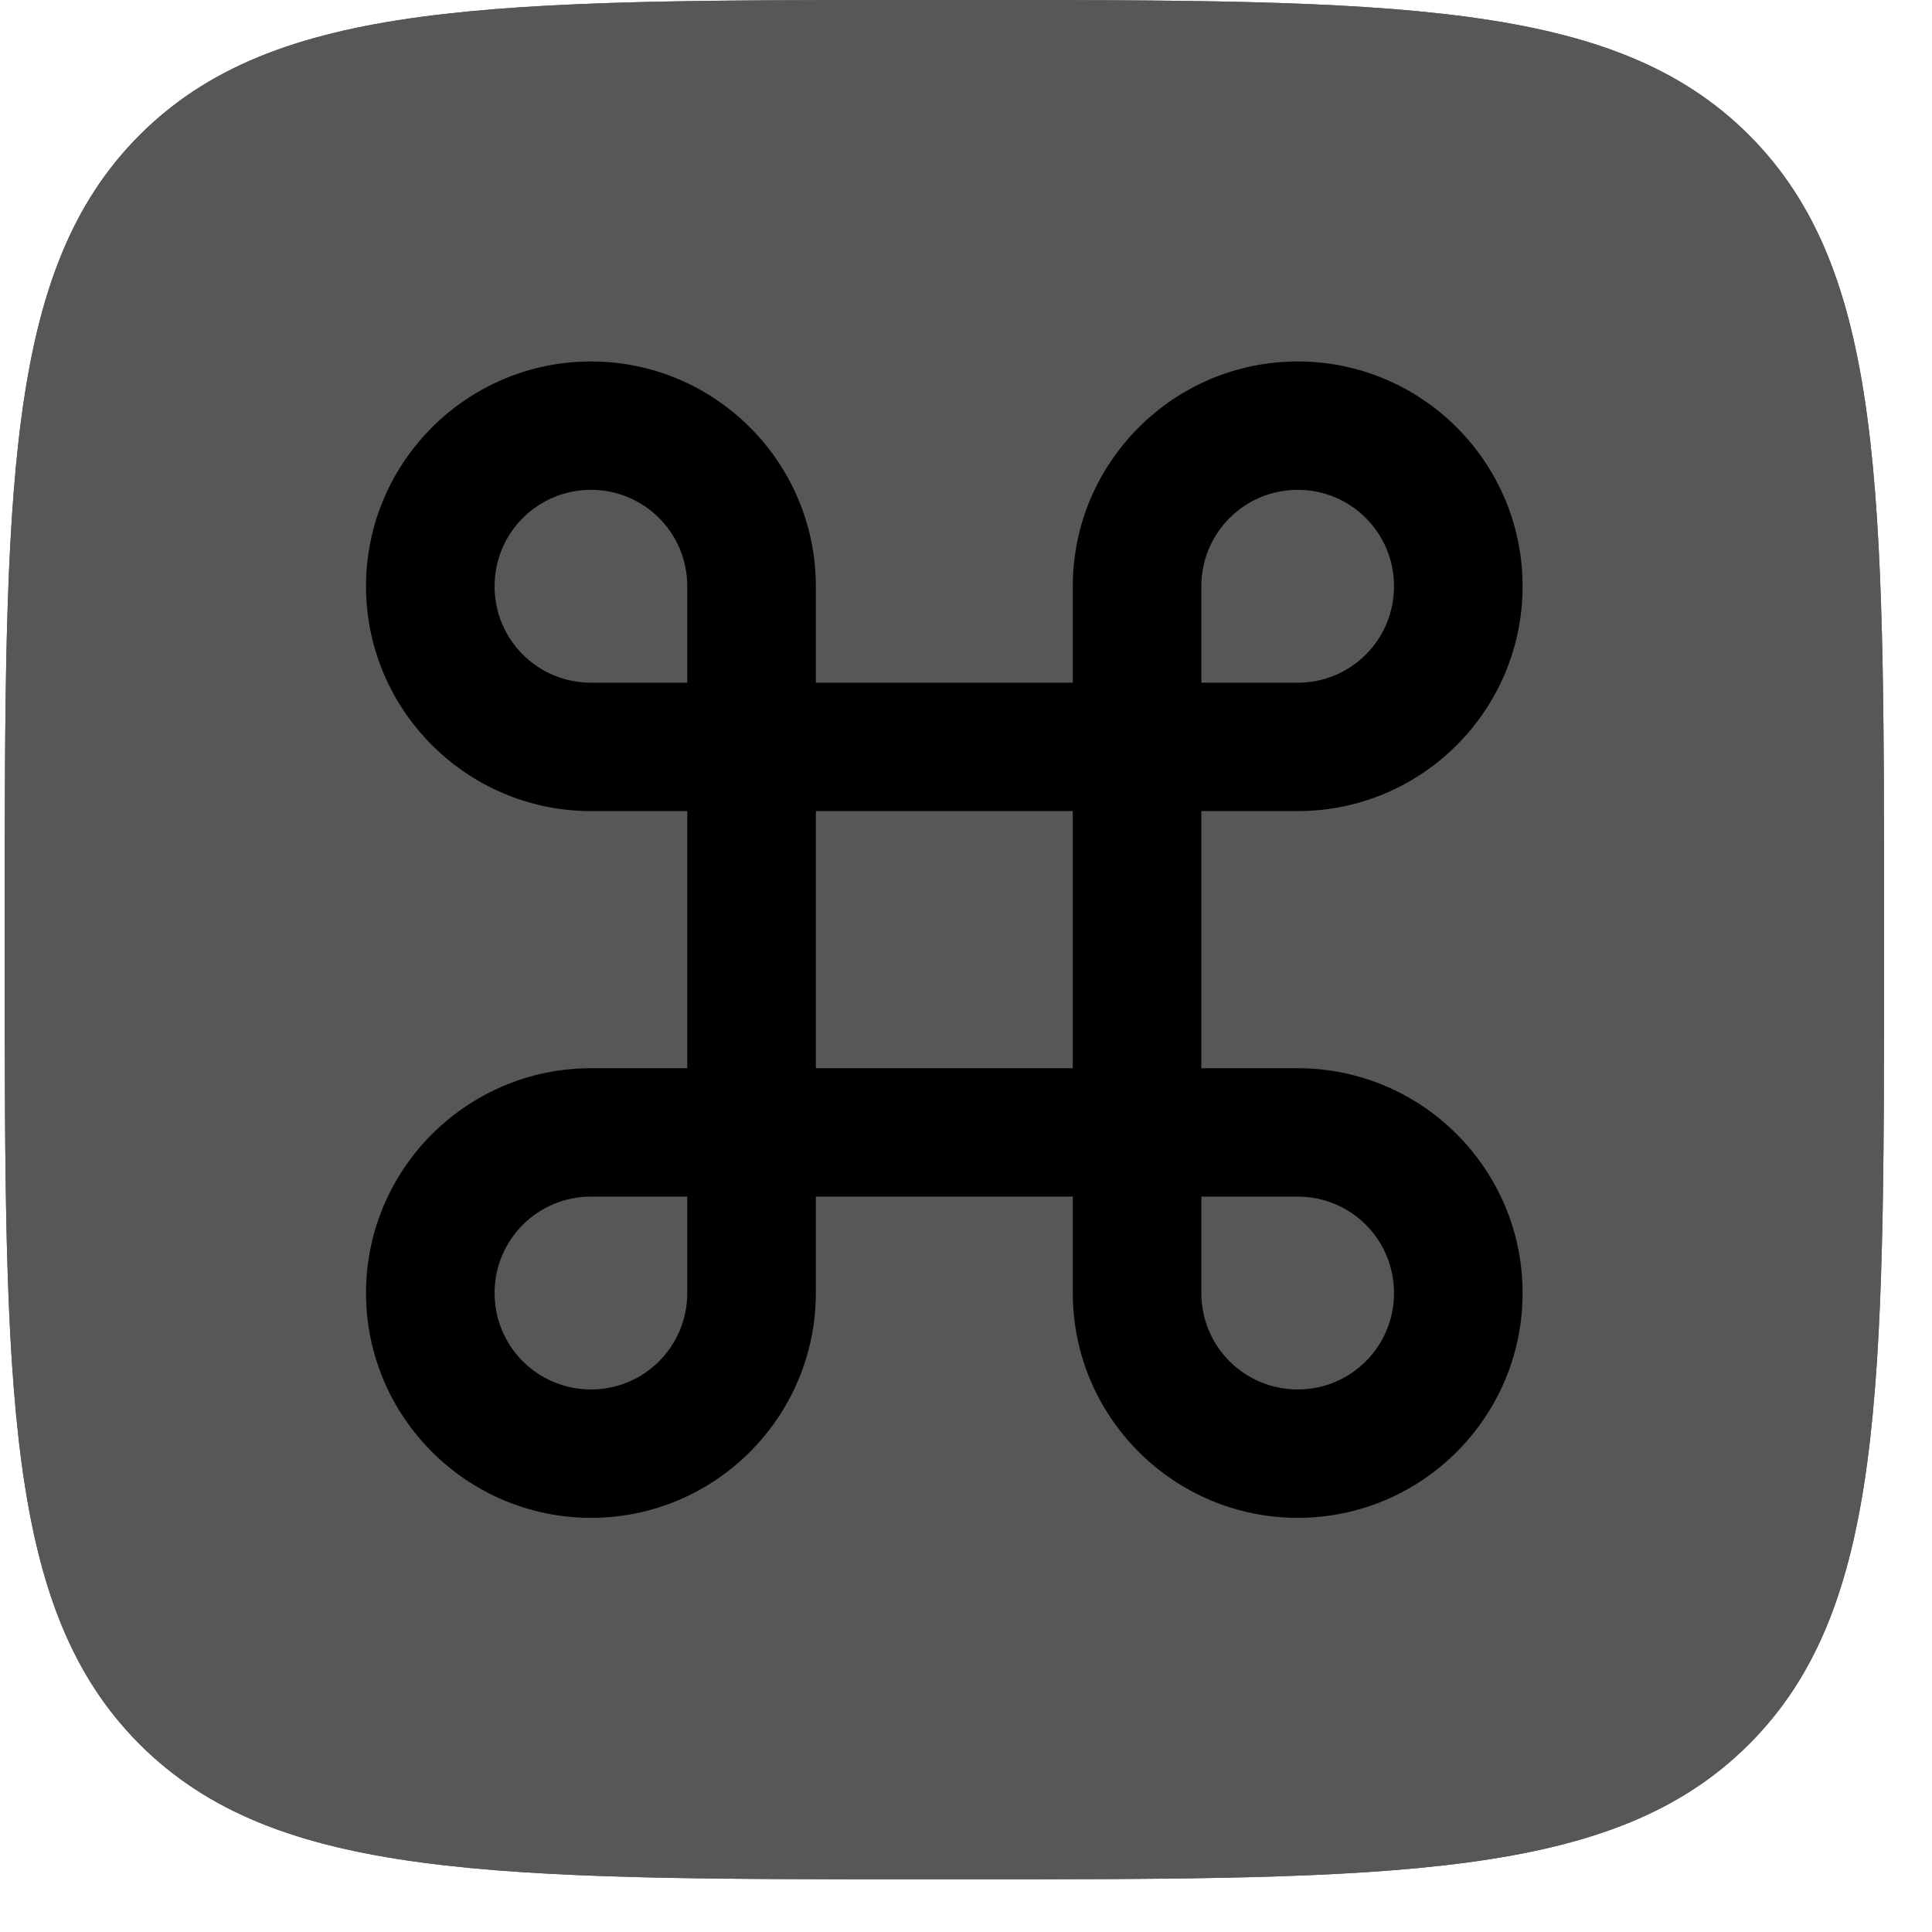
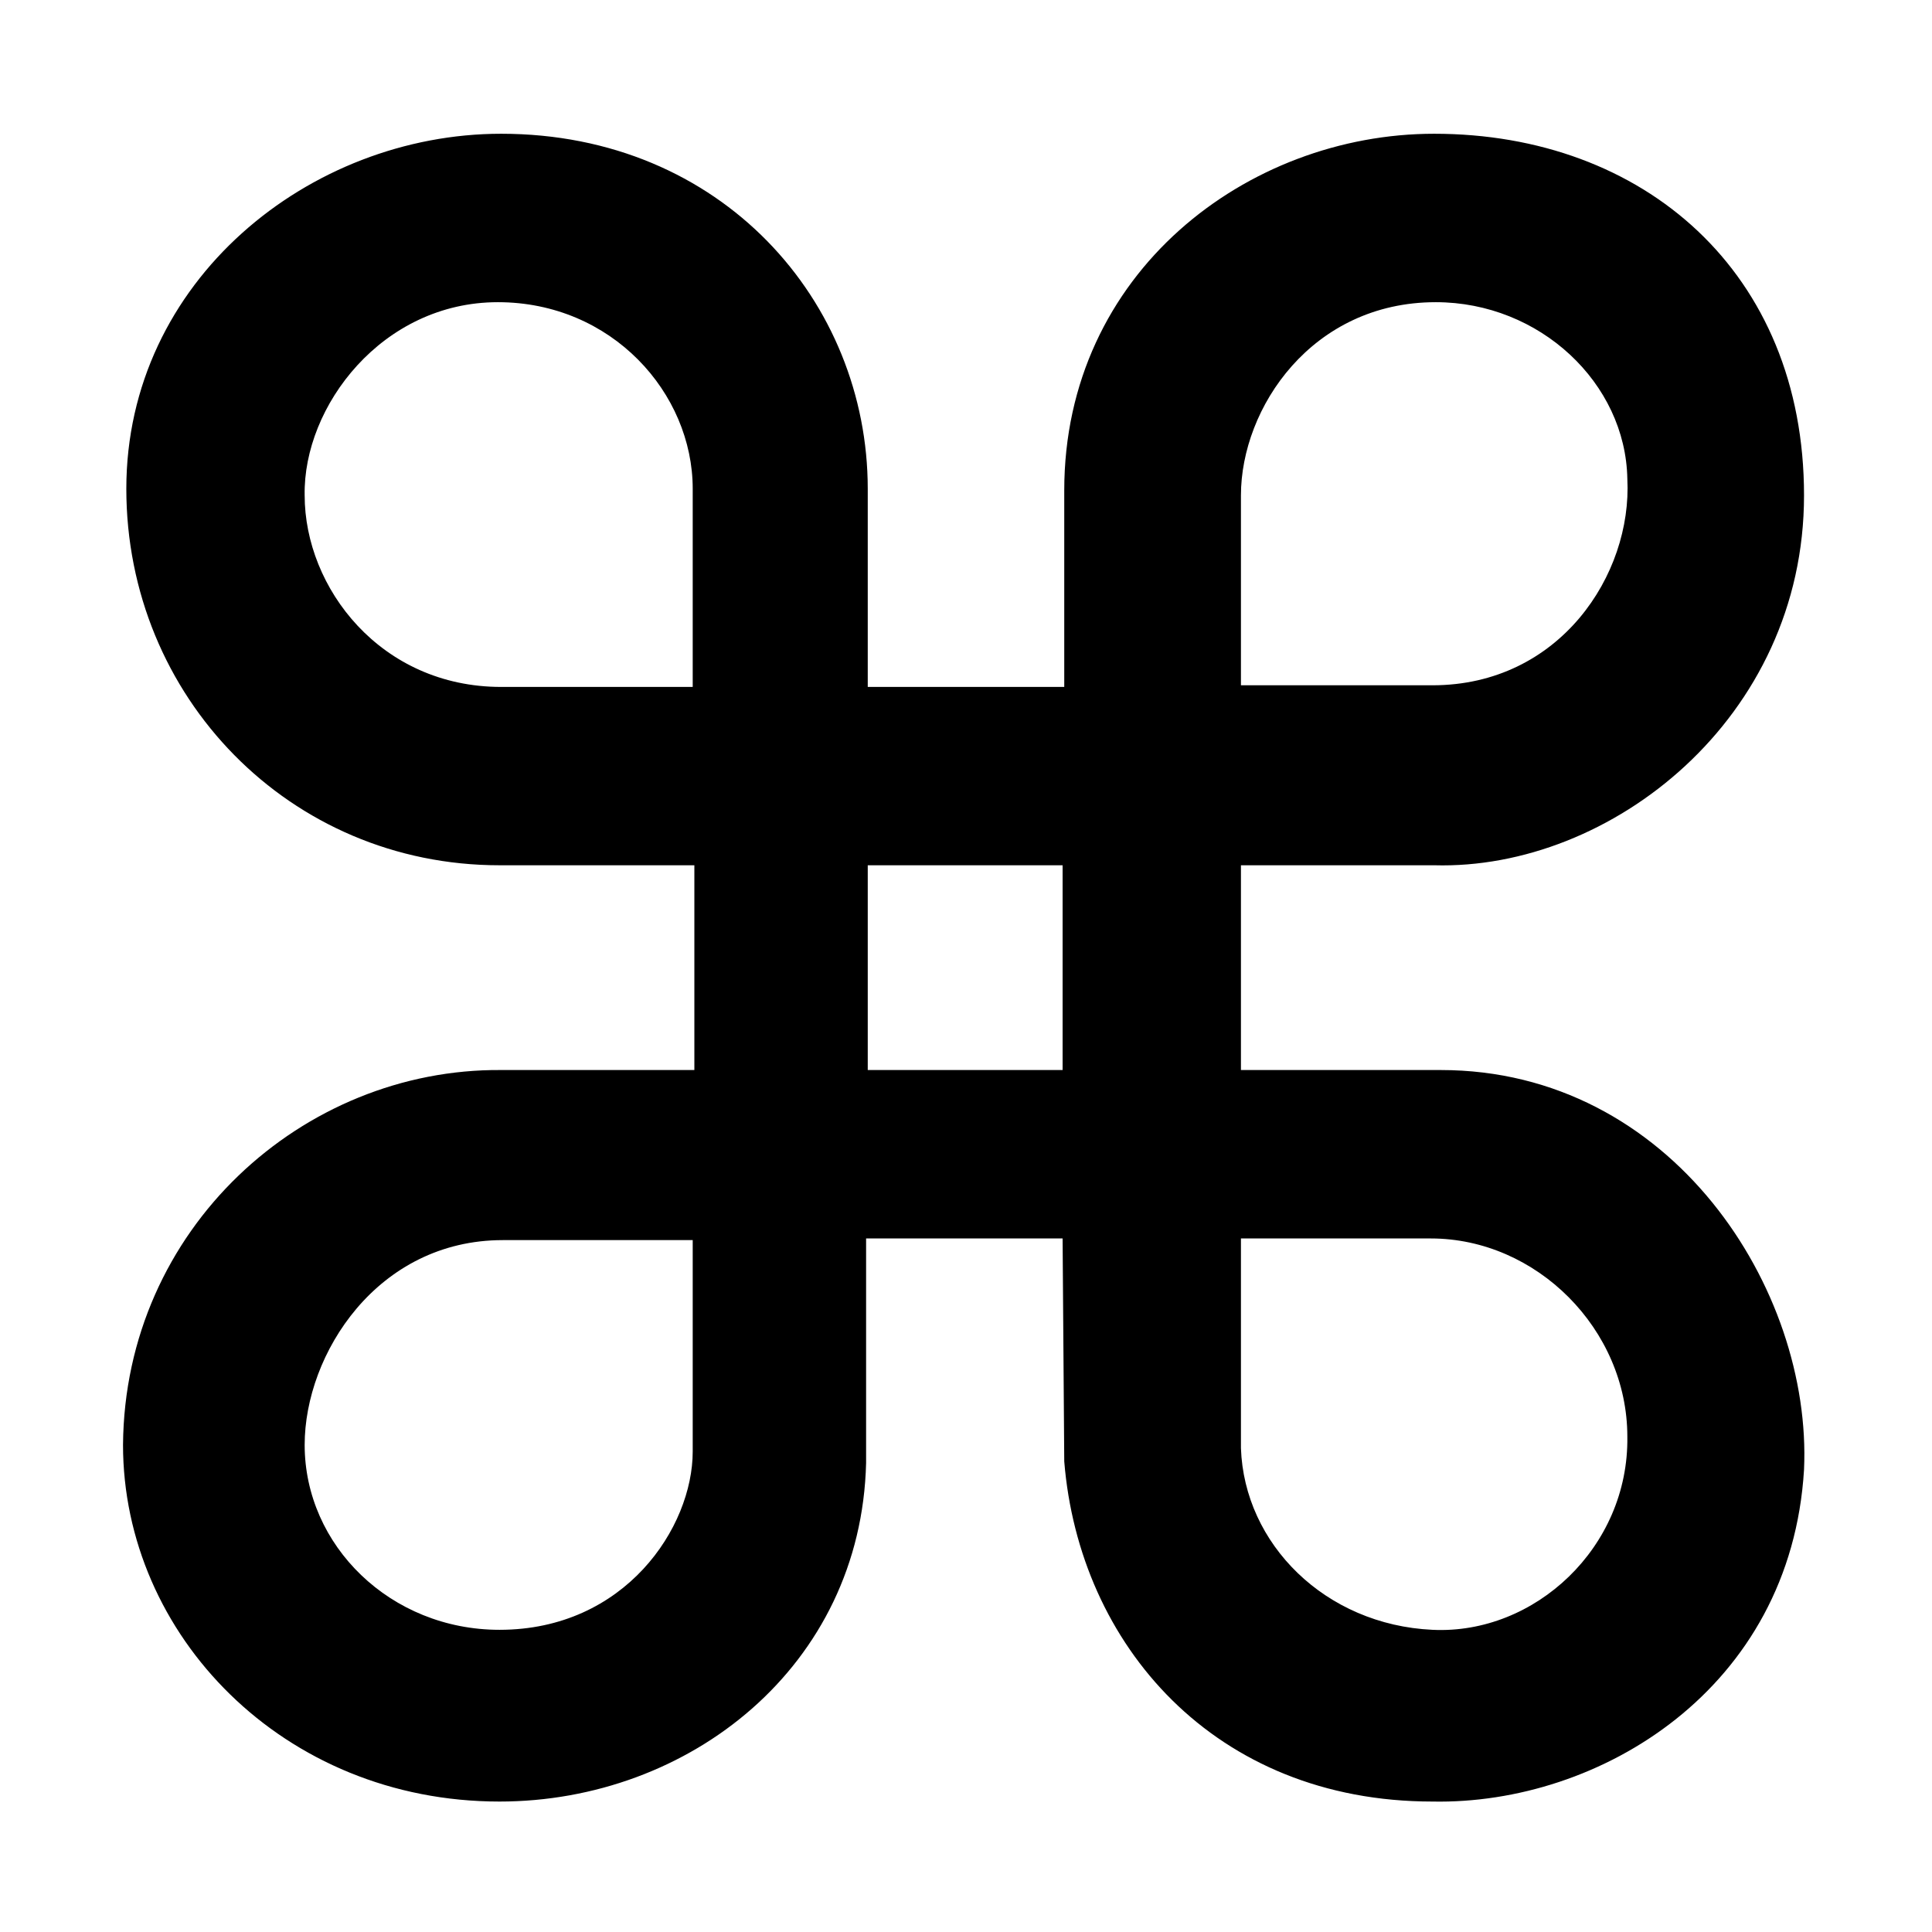
- <svg xmlns="http://www.w3.org/2000/svg" class="size-4" width="11" height="11" viewBox="0 0 11 11" fill="none">
-   <path d="M10.727 5.25C10.727 2.775 10.727 1.538 9.958 0.769C9.189 -1.34437e-07 7.951 -2.42624e-07 5.476 -4.58998e-07L5.277 -4.76423e-07C2.802 -6.92796e-07 1.564 -8.00983e-07 0.795 0.769C0.027 1.538 0.027 2.775 0.027 5.25L0.027 5.45C0.027 7.925 0.027 9.162 0.795 9.931C1.564 10.7 2.802 10.7 5.277 10.7L5.476 10.7C7.951 10.7 9.189 10.7 9.958 9.931C10.727 9.162 10.727 7.925 10.727 5.45L10.727 5.25Z" fill="#575757" />
-   <path fill-rule="evenodd" clip-rule="evenodd" d="M5.277 0.438L5.476 0.438C6.726 0.438 7.62 0.438 8.298 0.53C8.965 0.619 9.359 0.789 9.648 1.078C9.938 1.368 10.107 1.762 10.197 2.428C10.288 3.107 10.289 4 10.289 5.25L10.289 5.45C10.289 6.7 10.288 7.593 10.197 8.272C10.107 8.938 9.938 9.332 9.648 9.622C9.359 9.911 8.965 10.081 8.298 10.17C7.62 10.261 6.726 10.262 5.476 10.262L5.277 10.262C4.027 10.262 3.134 10.261 2.455 10.17C1.788 10.081 1.394 9.911 1.105 9.622C0.815 9.332 0.646 8.938 0.556 8.272C0.465 7.593 0.464 6.7 0.464 5.45L0.464 5.25C0.464 4 0.465 3.107 0.556 2.428C0.646 1.762 0.815 1.368 1.105 1.078C1.394 0.789 1.788 0.619 2.455 0.53C3.134 0.438 4.027 0.438 5.277 0.438ZM9.958 0.769C10.727 1.538 10.727 2.775 10.727 5.25L10.727 5.45C10.727 7.925 10.727 9.162 9.958 9.931C9.189 10.7 7.951 10.7 5.476 10.7L5.277 10.7C2.802 10.7 1.564 10.7 0.795 9.931C0.027 9.162 0.027 7.925 0.027 5.45L0.027 5.25C0.027 2.775 0.027 1.538 0.795 0.769C1.564 -8.00983e-07 2.802 -6.92796e-07 5.277 -4.76423e-07L5.476 -4.58998e-07C7.951 -2.42624e-07 9.189 -1.34437e-07 9.958 0.769Z" fill="#575757" />
-   <path d="M3.365 2.058C4.071 2.058 4.645 2.632 4.645 3.338L4.645 3.887L6.108 3.887L6.108 3.338C6.108 2.632 6.683 2.058 7.389 2.058C8.095 2.058 8.669 2.632 8.669 3.338C8.669 4.044 8.095 4.618 7.389 4.618L6.84 4.618L6.84 6.082L7.389 6.082C8.095 6.082 8.669 6.656 8.669 7.362C8.669 8.068 8.095 8.642 7.389 8.642C6.683 8.642 6.108 8.068 6.108 7.362L6.108 6.813L4.645 6.813L4.645 7.362C4.645 8.068 4.071 8.642 3.365 8.642C2.659 8.642 2.084 8.068 2.084 7.362C2.084 6.656 2.659 6.082 3.365 6.082L3.913 6.082L3.913 4.618L3.365 4.618C2.659 4.618 2.084 4.044 2.084 3.338C2.084 2.632 2.659 2.058 3.365 2.058ZM3.913 3.887L3.913 3.338C3.913 3.034 3.668 2.789 3.365 2.789C3.061 2.789 2.816 3.034 2.816 3.338C2.816 3.642 3.061 3.887 3.365 3.887L3.913 3.887ZM7.389 3.887C7.692 3.887 7.937 3.642 7.937 3.338C7.937 3.034 7.692 2.789 7.389 2.789C7.085 2.789 6.84 3.034 6.84 3.338L6.84 3.887L7.389 3.887ZM6.108 6.082L6.108 4.618L4.645 4.618L4.645 6.082L6.108 6.082ZM3.365 7.911C3.668 7.911 3.913 7.666 3.913 7.362L3.913 6.813L3.365 6.813C3.061 6.813 2.816 7.058 2.816 7.362C2.816 7.666 3.061 7.911 3.365 7.911ZM7.389 7.911C7.692 7.911 7.937 7.666 7.937 7.362C7.937 7.058 7.692 6.813 7.389 6.813L6.84 6.813L6.84 7.362C6.84 7.666 7.085 7.911 7.389 7.911Z" fill="#000000" />
+ <svg xmlns="http://www.w3.org/2000/svg" viewBox="0 0 116.5 117" width="116.5" height="117" style="width: 256px; height: 256px; border-radius: 57px; background-color: #FAFAFA">
+   <linearGradient id="_3nqv6r0" x1="99" x2="18.13" y1="102.5" y2="14.97" gradientUnits="userSpaceOnUse">
+     <stop stop-color="#009CFF" offset="0" />
+     <stop stop-color="#00F3FB" offset=".595" />
+   </linearGradient>
+   <path d="m87 64.8h-12.1v-12.4h11.7c10.7 0.3 22.4-8.9 22.4-22.4s-9.7-21.9-22.4-21.9c-11.3 0-22.4 8.4-22.4 21.6v11.9h-11.9v-12c0-11.3-8.8-21.5-22.2-21.5-11.6 0-22.7 8.9-22.7 21.5s9.9 22.8 22.6 22.8h11.8v12.4h-11.7c-12-0.1-22.8 9.6-22.9 22.7 0 11.5 9.7 21.6 22.8 21.6 11.5 0 21.9-8.2 22.2-20.5v-13.6h11.9l0.1 13.5c0.9 11.1 9.1 20.6 22.3 20.6 10.1 0.2 21.7-6.8 22.5-20.1 0.5-10.9-8-24.2-22-24.2zm-12.1-34.8c0-5.3 4.3-11.7 11.8-11.7 6.3 0 11.5 4.9 11.6 10.7 0.3 5.8-4.1 12.5-11.8 12.5h-11.6v-11.5zm-44.8 11.6c-7.3 0-11.9-6-11.9-11.6-0.1-5.4 4.7-11.7 11.7-11.7 6.9 0 11.8 5.5 11.8 11.3v12h-11.6zm11.6 46.3c0 4.6-4.1 10.8-11.7 10.8-6.6 0-11.8-5.1-11.8-11.2 0-5.5 4.4-12.4 12-12.4h11.5v12.8zm10.6-23.1v-12.4h11.8v12.4h-11.8zm34.2 33.9c-6.5-0.3-11.4-5.2-11.6-11v-12.7h11.5c6.4 0 11.9 5.5 11.9 12 0.1 6.7-5.6 12-11.8 11.7z" fill="#000000" />
</svg>
